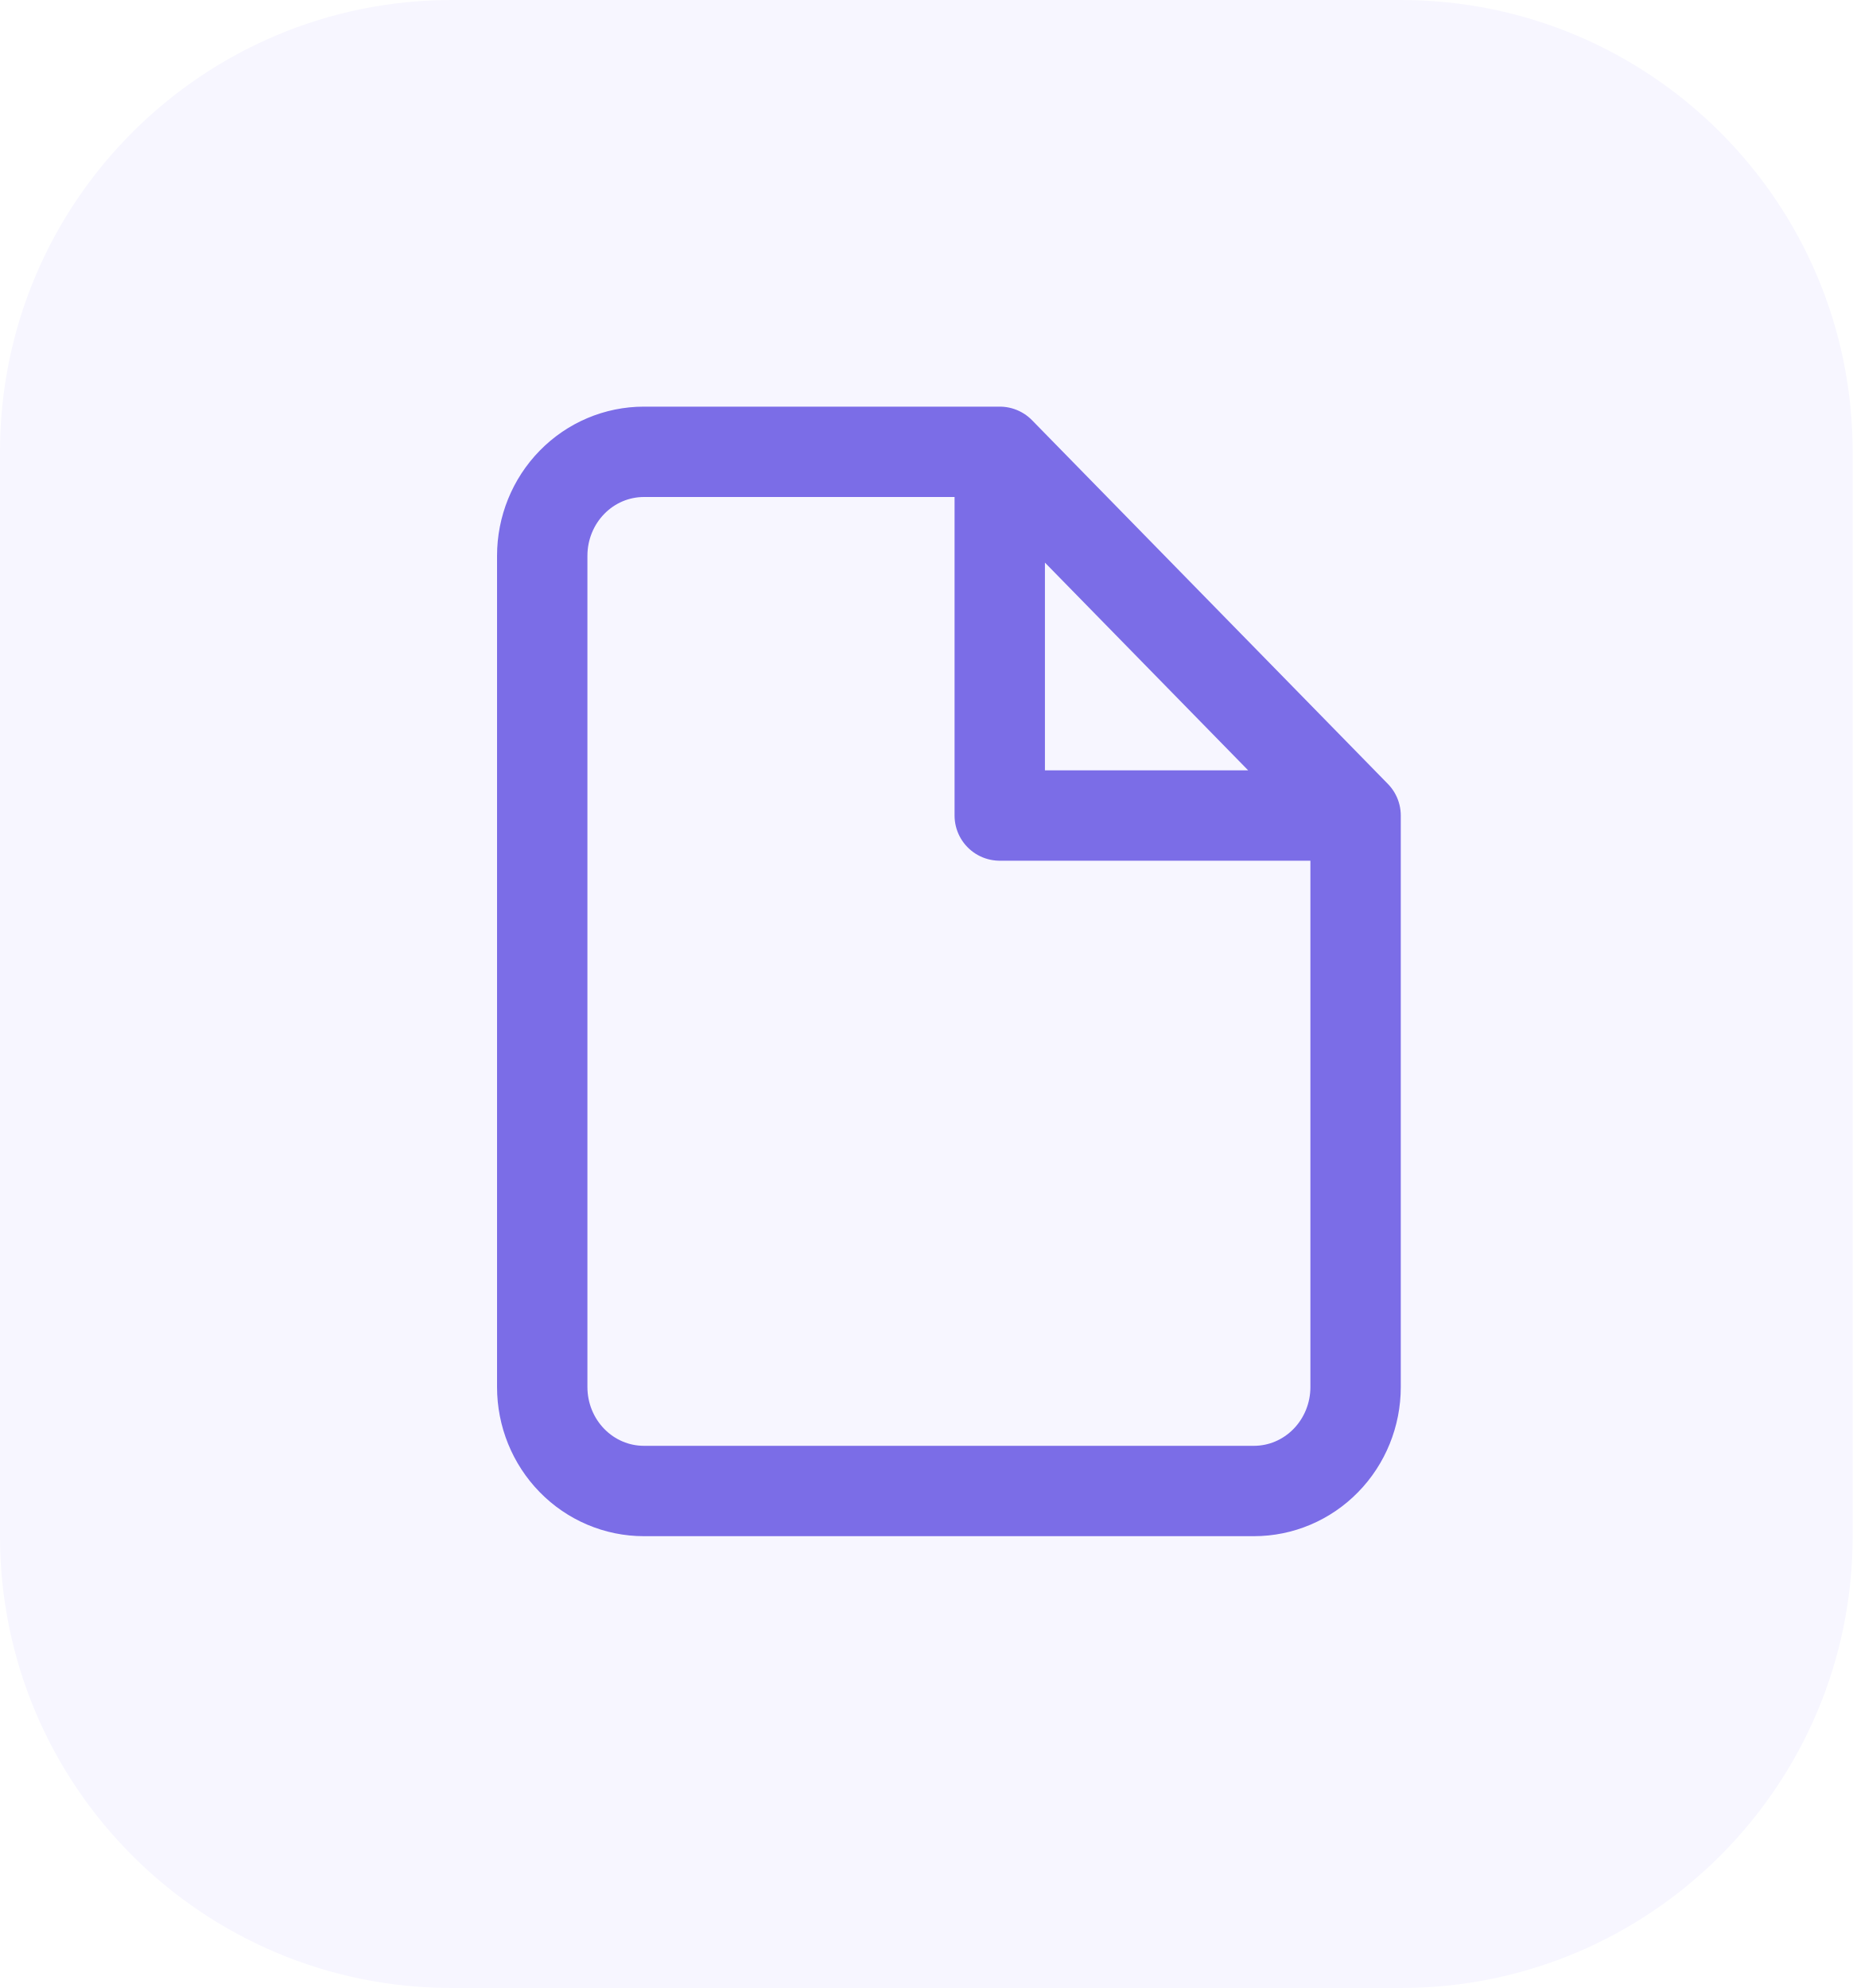
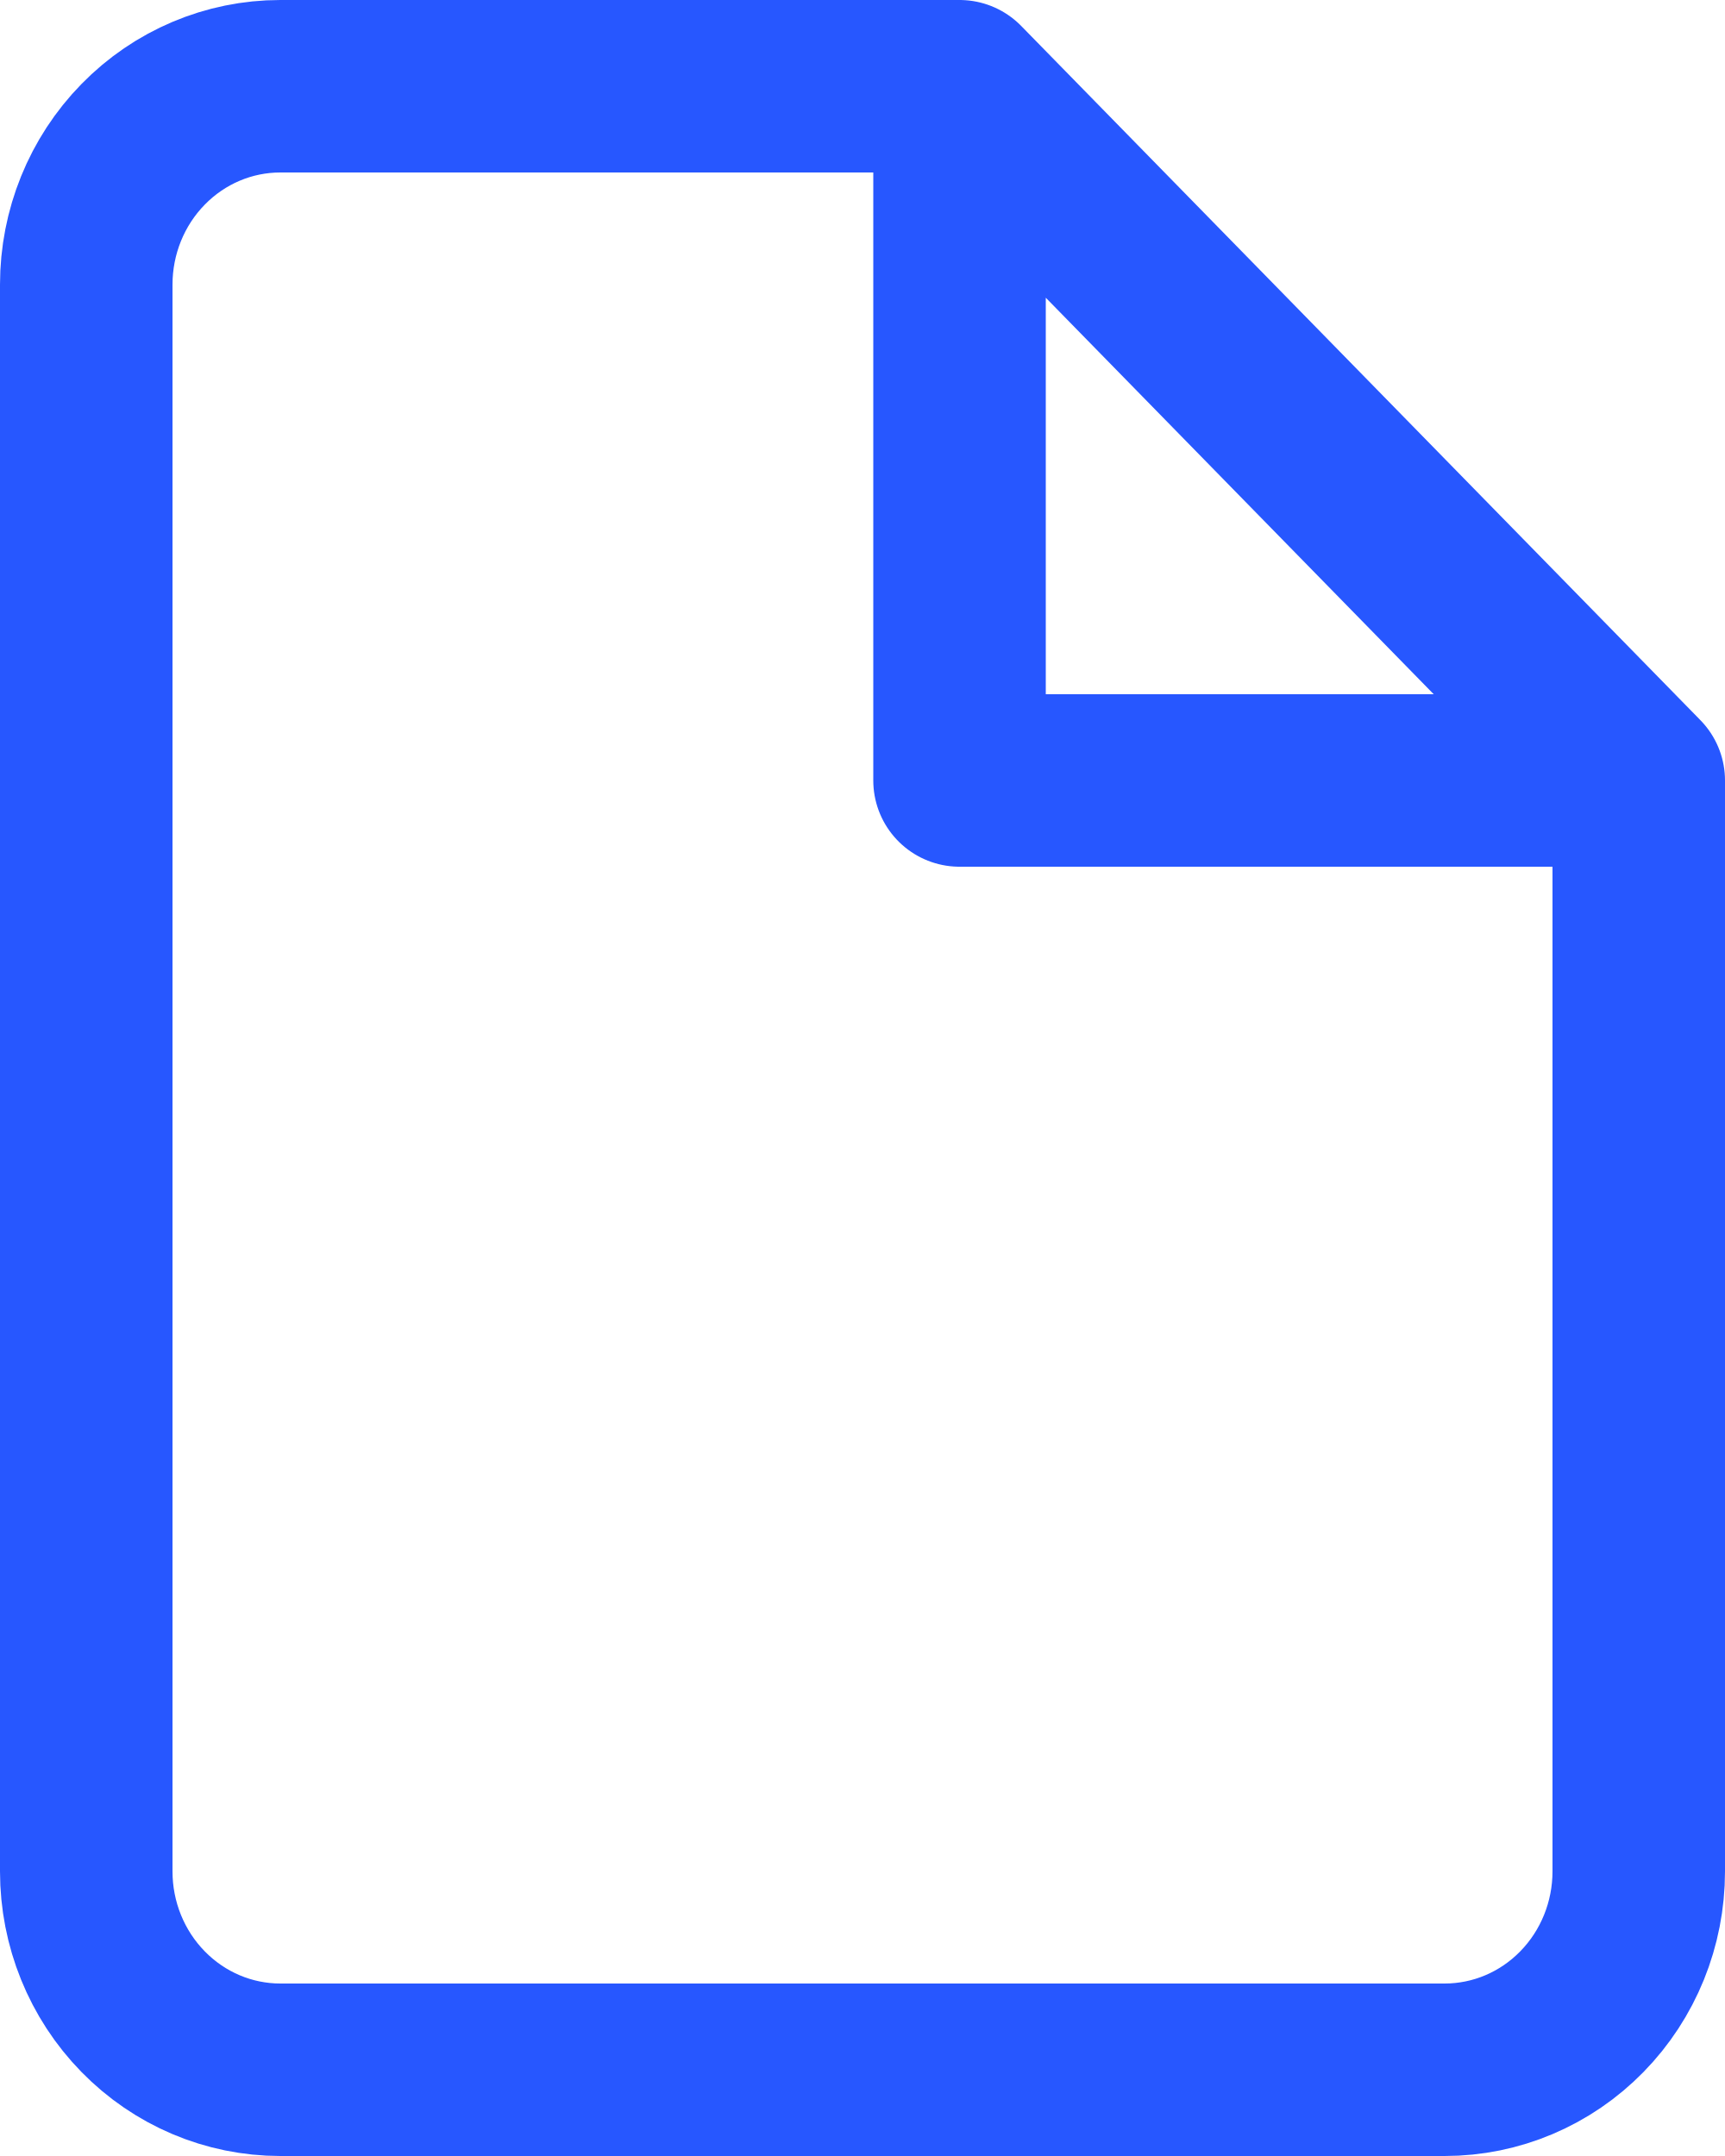
- <svg xmlns="http://www.w3.org/2000/svg" width="41" height="44" viewBox="0 0 41 44" fill="none">
-   <rect width="41" height="44" rx="10" fill="#F7F6FF" />
-   <path d="M22.125 10H14.25C13.653 10 13.081 10.242 12.659 10.674C12.237 11.105 12 11.69 12 12.3V30.7C12 31.31 12.237 31.895 12.659 32.326C13.081 32.758 13.653 33 14.25 33H27.75C28.347 33 28.919 32.758 29.341 32.326C29.763 31.895 30 31.31 30 30.7V18.05M22.125 10L30 18.05M22.125 10V18.05H30" stroke="#7B6DE7" stroke-width="2" stroke-linecap="round" stroke-linejoin="round" />
+ <svg xmlns="http://www.w3.org/2000/svg" width="20" height="25" viewBox="0 0 20 25" fill="none">
+   <path d="M11.125 1H3.25C2.653 1 2.081 1.242 1.659 1.674C1.237 2.105 1 2.69 1 3.3V21.7C1 22.31 1.237 22.895 1.659 23.326C2.081 23.758 2.653 24 3.25 24H16.75C17.347 24 17.919 23.758 18.341 23.326C18.763 22.895 19 22.31 19 21.7V9.05M11.125 1L19 9.05M11.125 1V9.05H19" stroke="#2757FF" stroke-width="2" stroke-linecap="round" stroke-linejoin="round" />
</svg>
